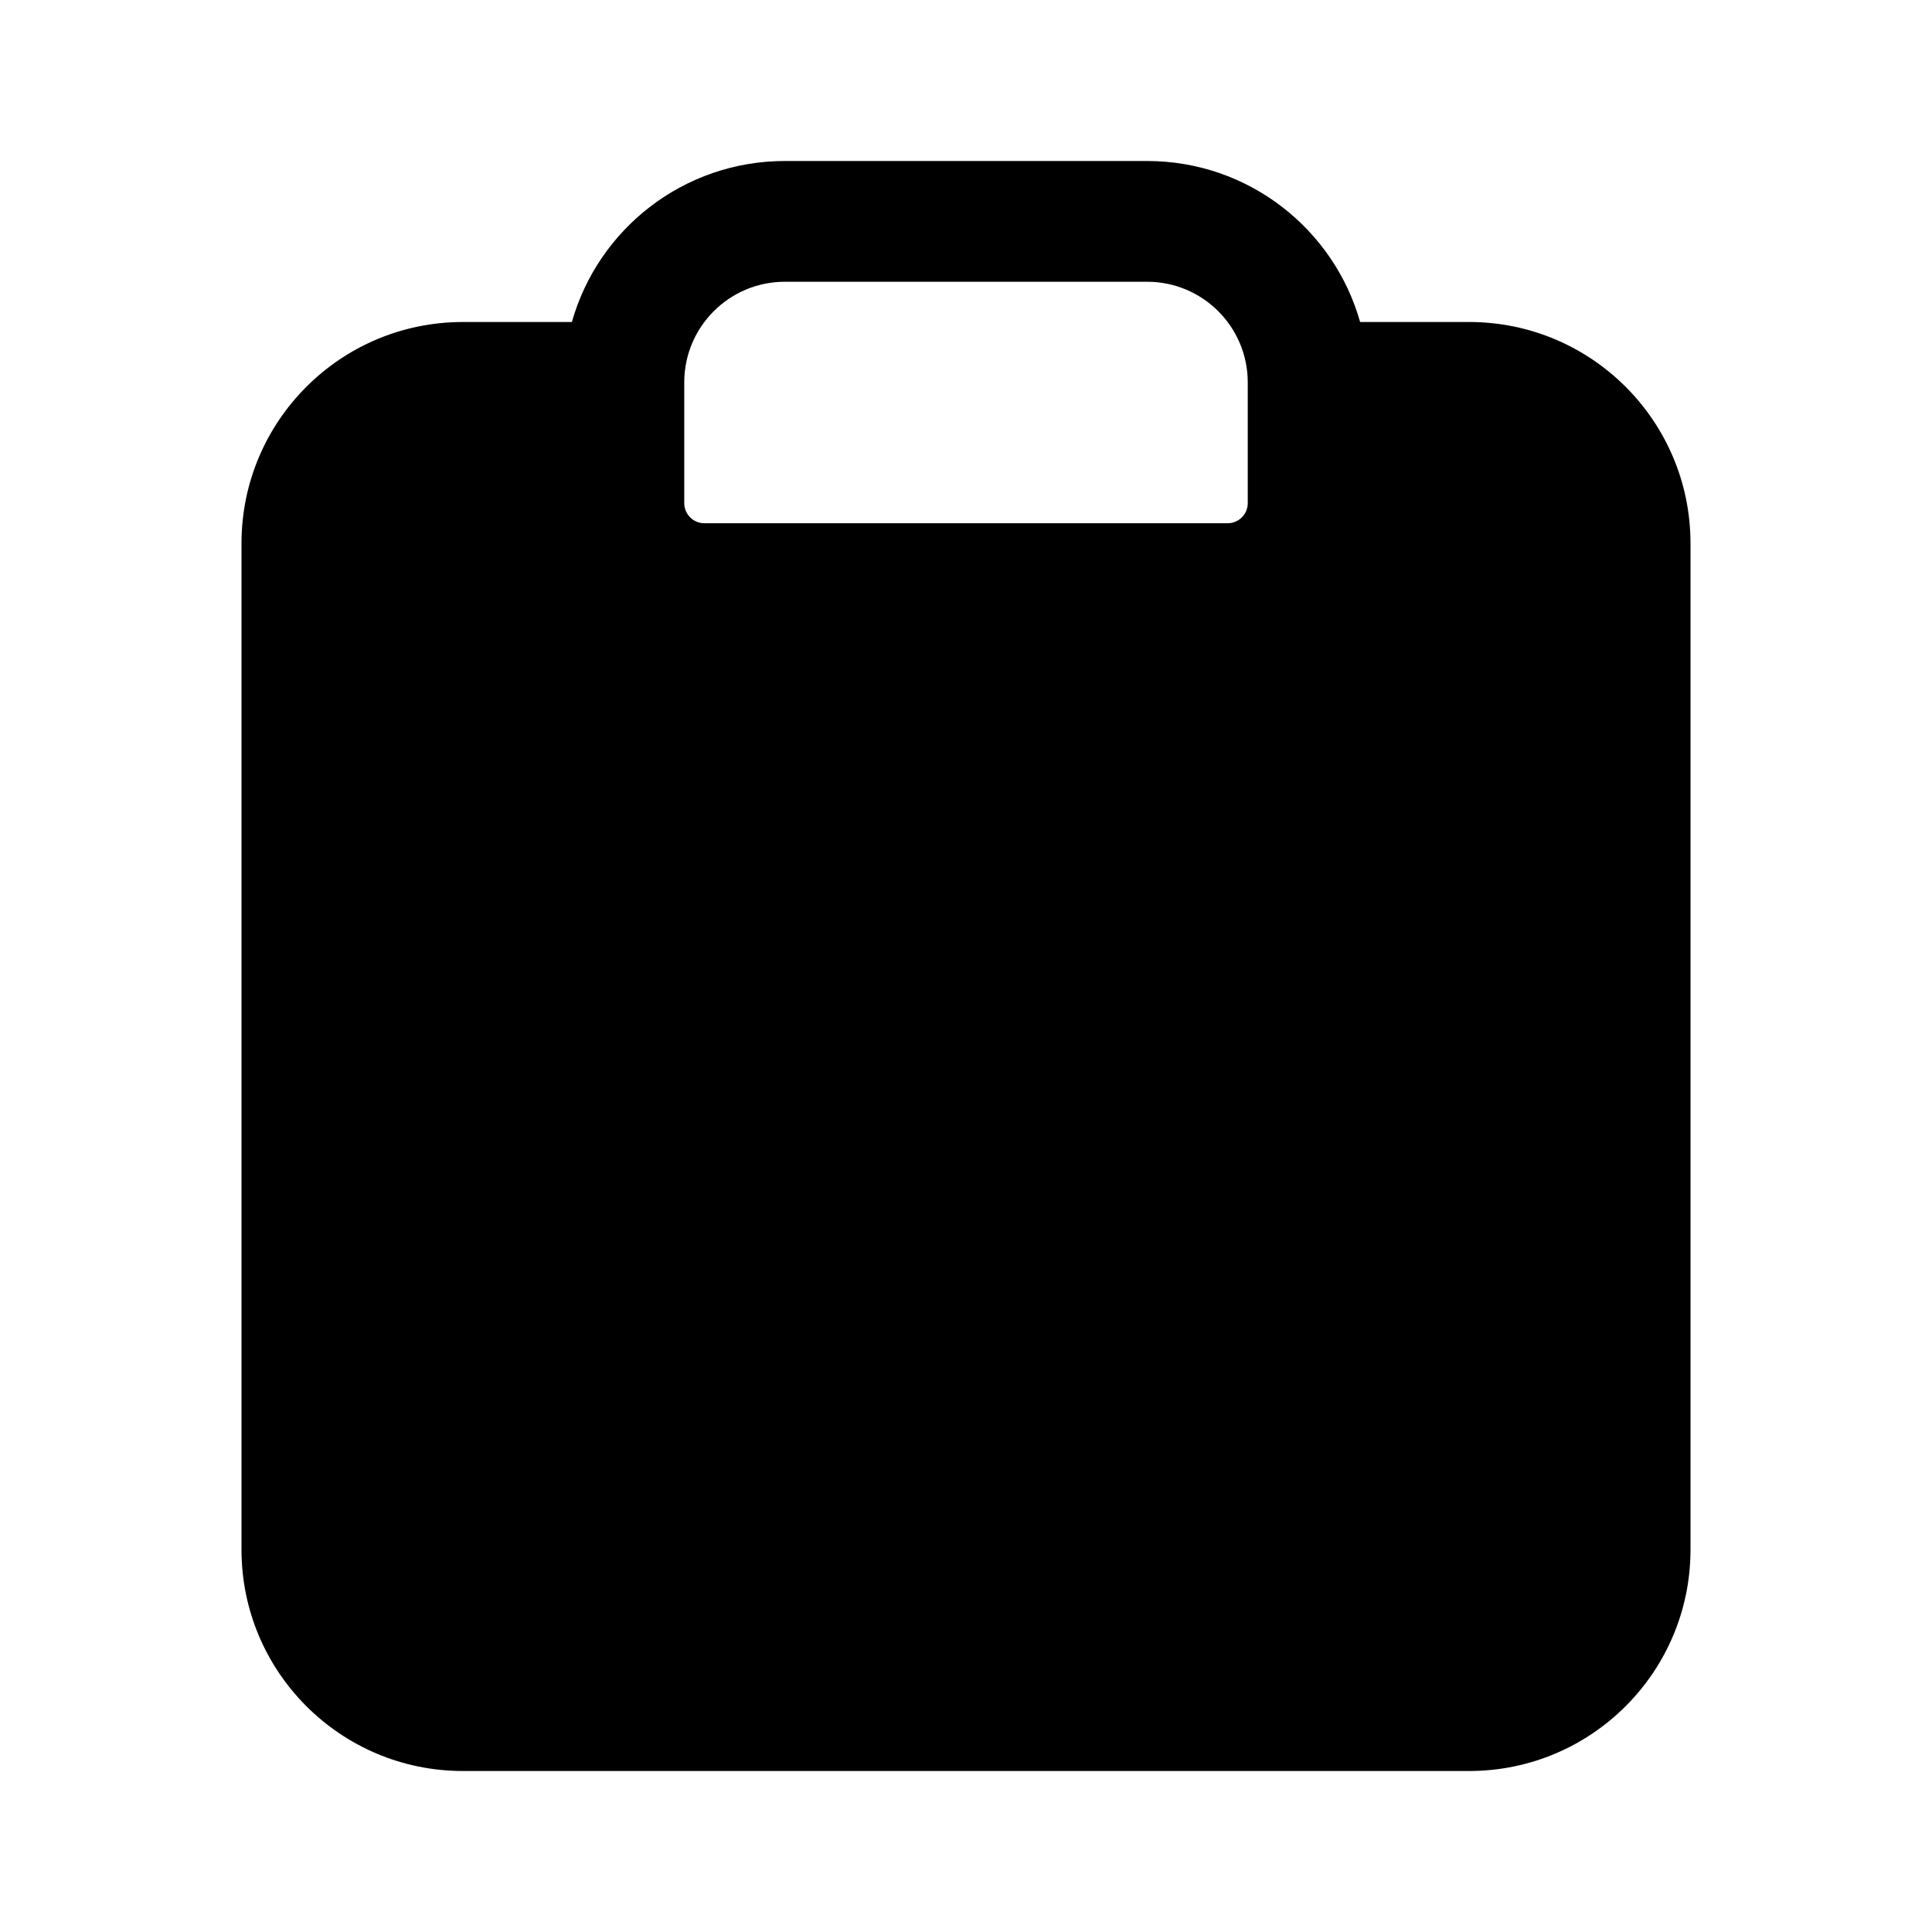
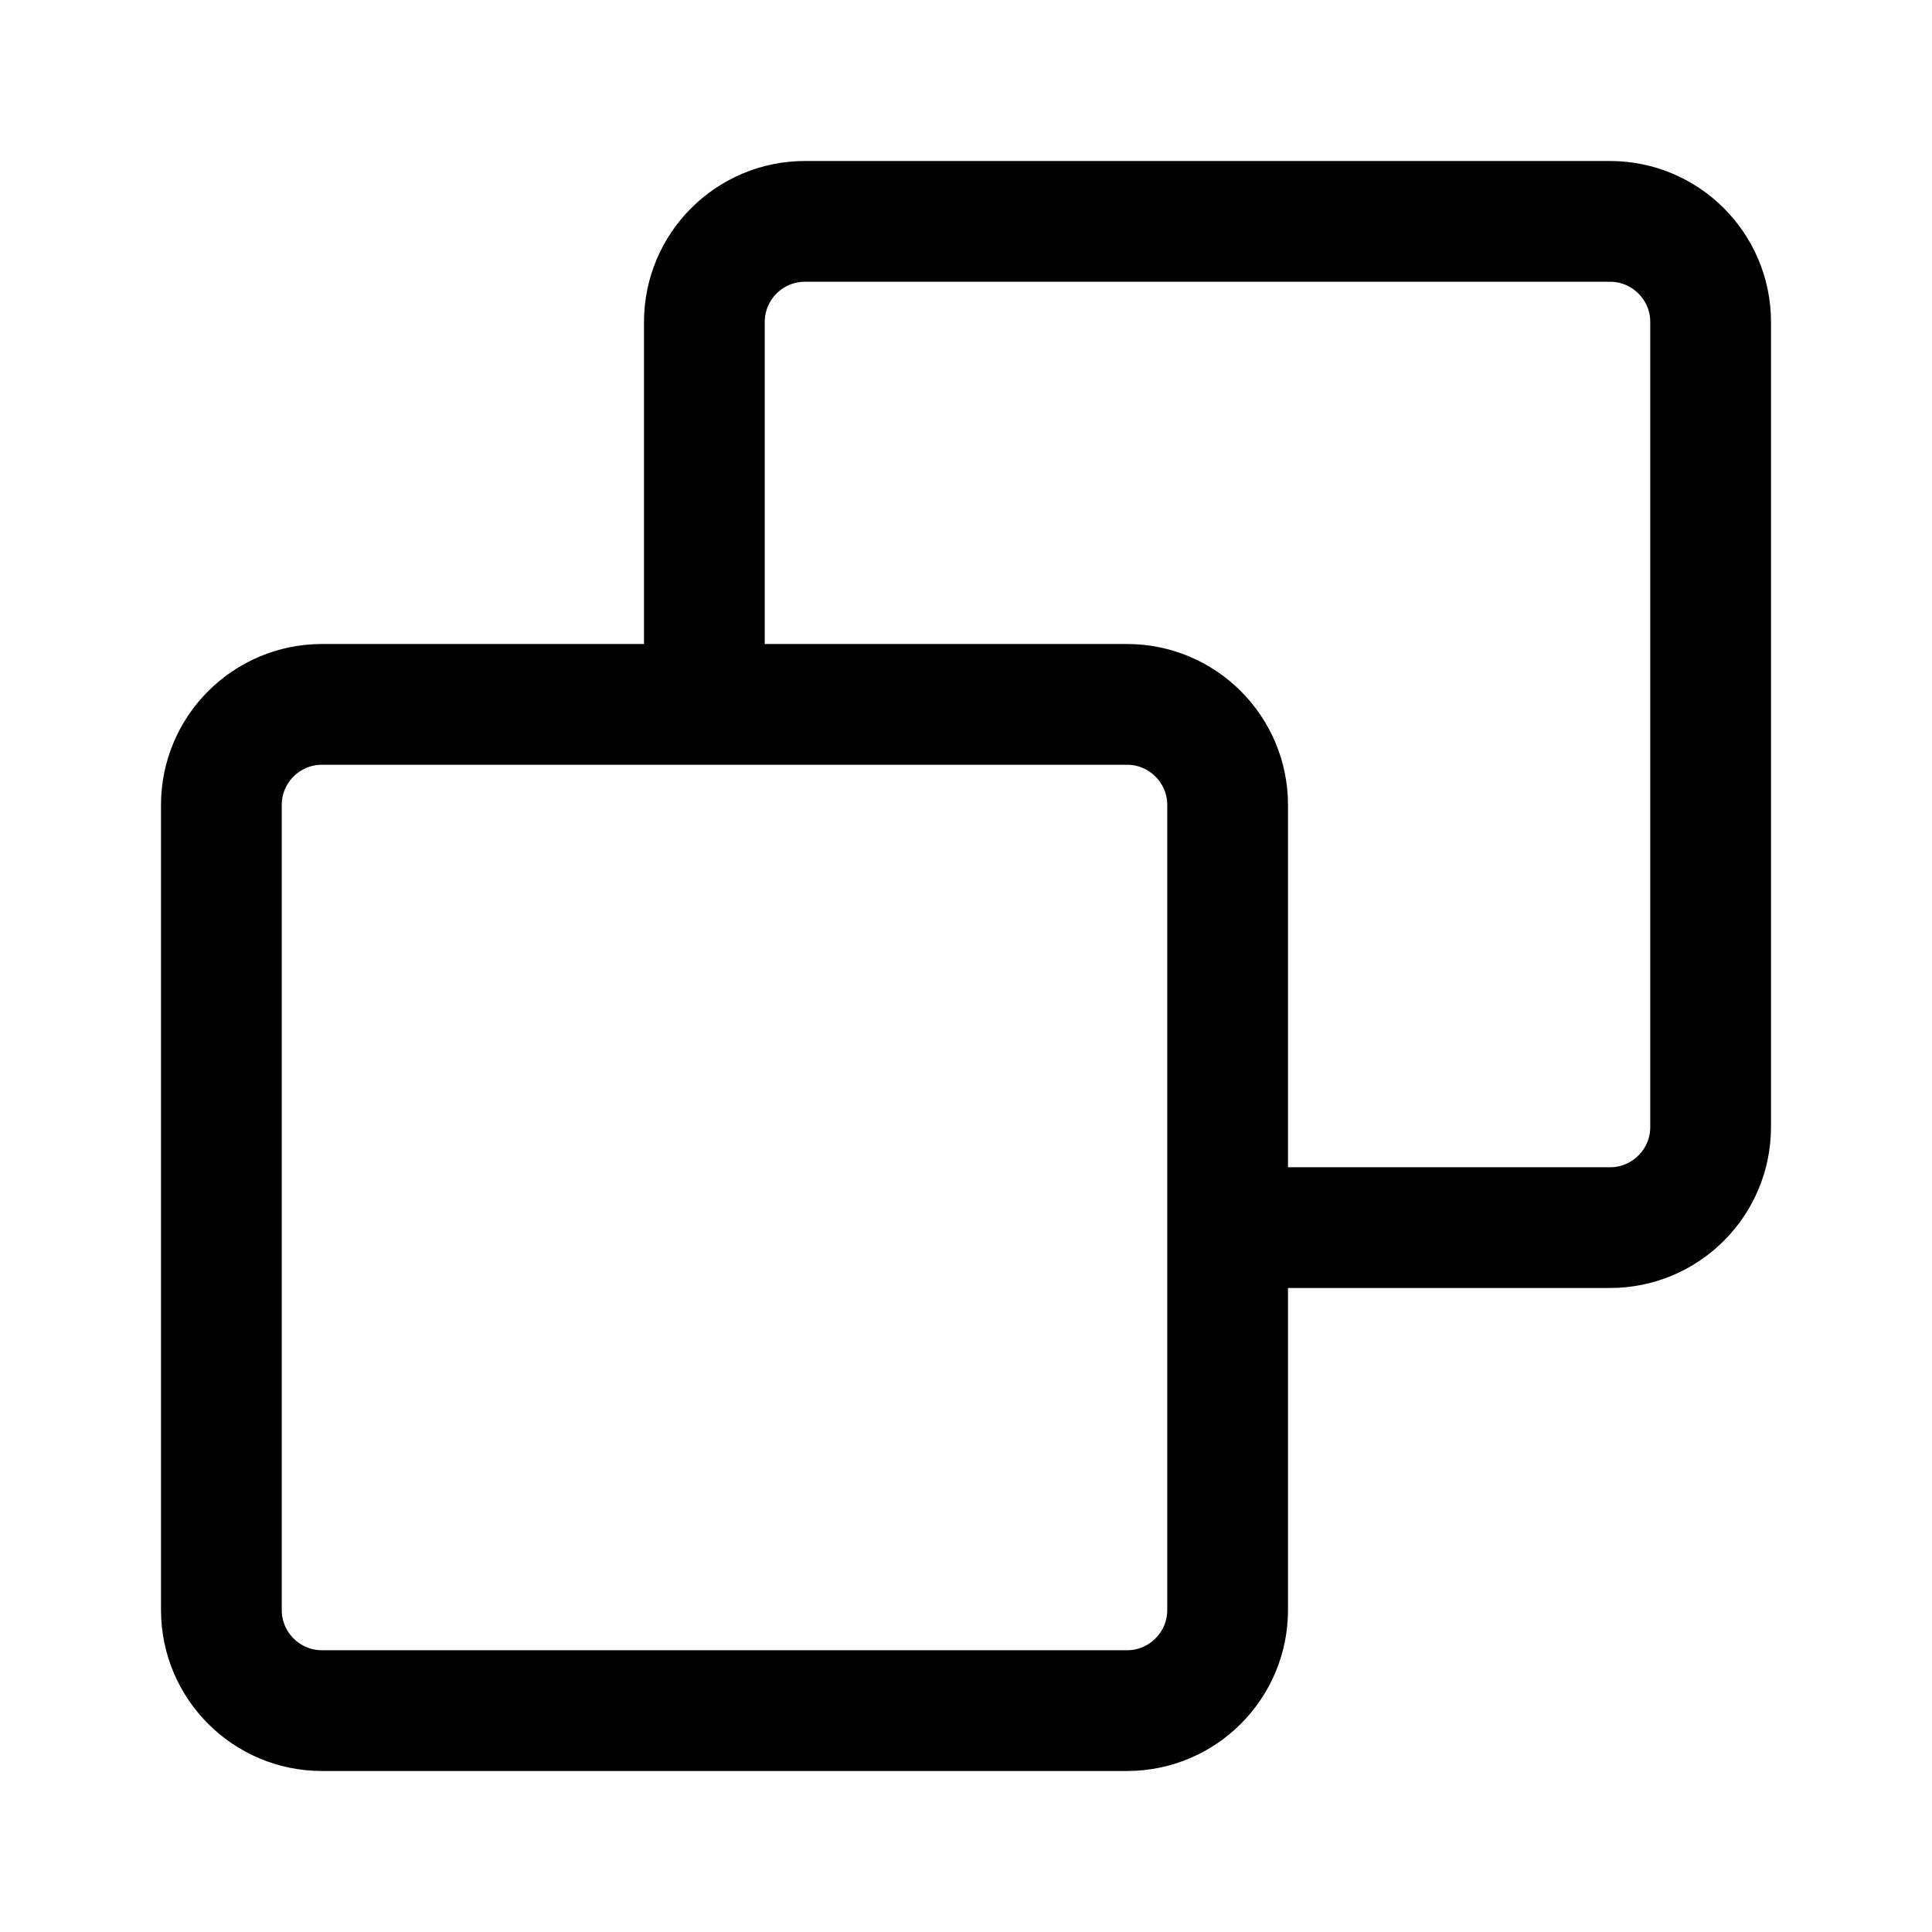
<svg xmlns="http://www.w3.org/2000/svg" viewBox="0 0 24 24" fill="none">
-   <path fill-rule="evenodd" clip-rule="evenodd" d="M7.104 4C7.43 2.846 8.491 2 9.75 2H14.25C15.509 2 16.57 2.846 16.896 4H18.25C19.769 4 21 5.231 21 6.75V19.25C21 20.769 19.769 22 18.25 22H5.75C4.231 22 3 20.769 3 19.25V6.75C3 5.231 4.231 4 5.75 4H7.104ZM8.5 4.75V6.25C8.5 6.388 8.612 6.5 8.75 6.5H15.25C15.388 6.5 15.5 6.388 15.5 6.25V4.75C15.5 4.06 14.94 3.5 14.25 3.5H9.75C9.06 3.5 8.5 4.06 8.5 4.75Z" fill="currentColor" />
+   <path d="M8.75 8.75V4C8.75 3.31 9.31 2.75 10 2.75H20C20.69 2.75 21.25 3.31 21.25 4V14C21.25 14.69 20.69 15.25 20 15.25H15.25M14 8.75H4C3.31 8.75 2.75 9.31 2.75 10V20C2.75 20.69 3.31 21.25 4 21.25H14C14.69 21.25 15.25 20.69 15.25 20V10C15.25 9.31 14.69 8.75 14 8.75Z" stroke="currentColor" stroke-width="1.5" stroke-linecap="round" stroke-linejoin="round" />
</svg>
